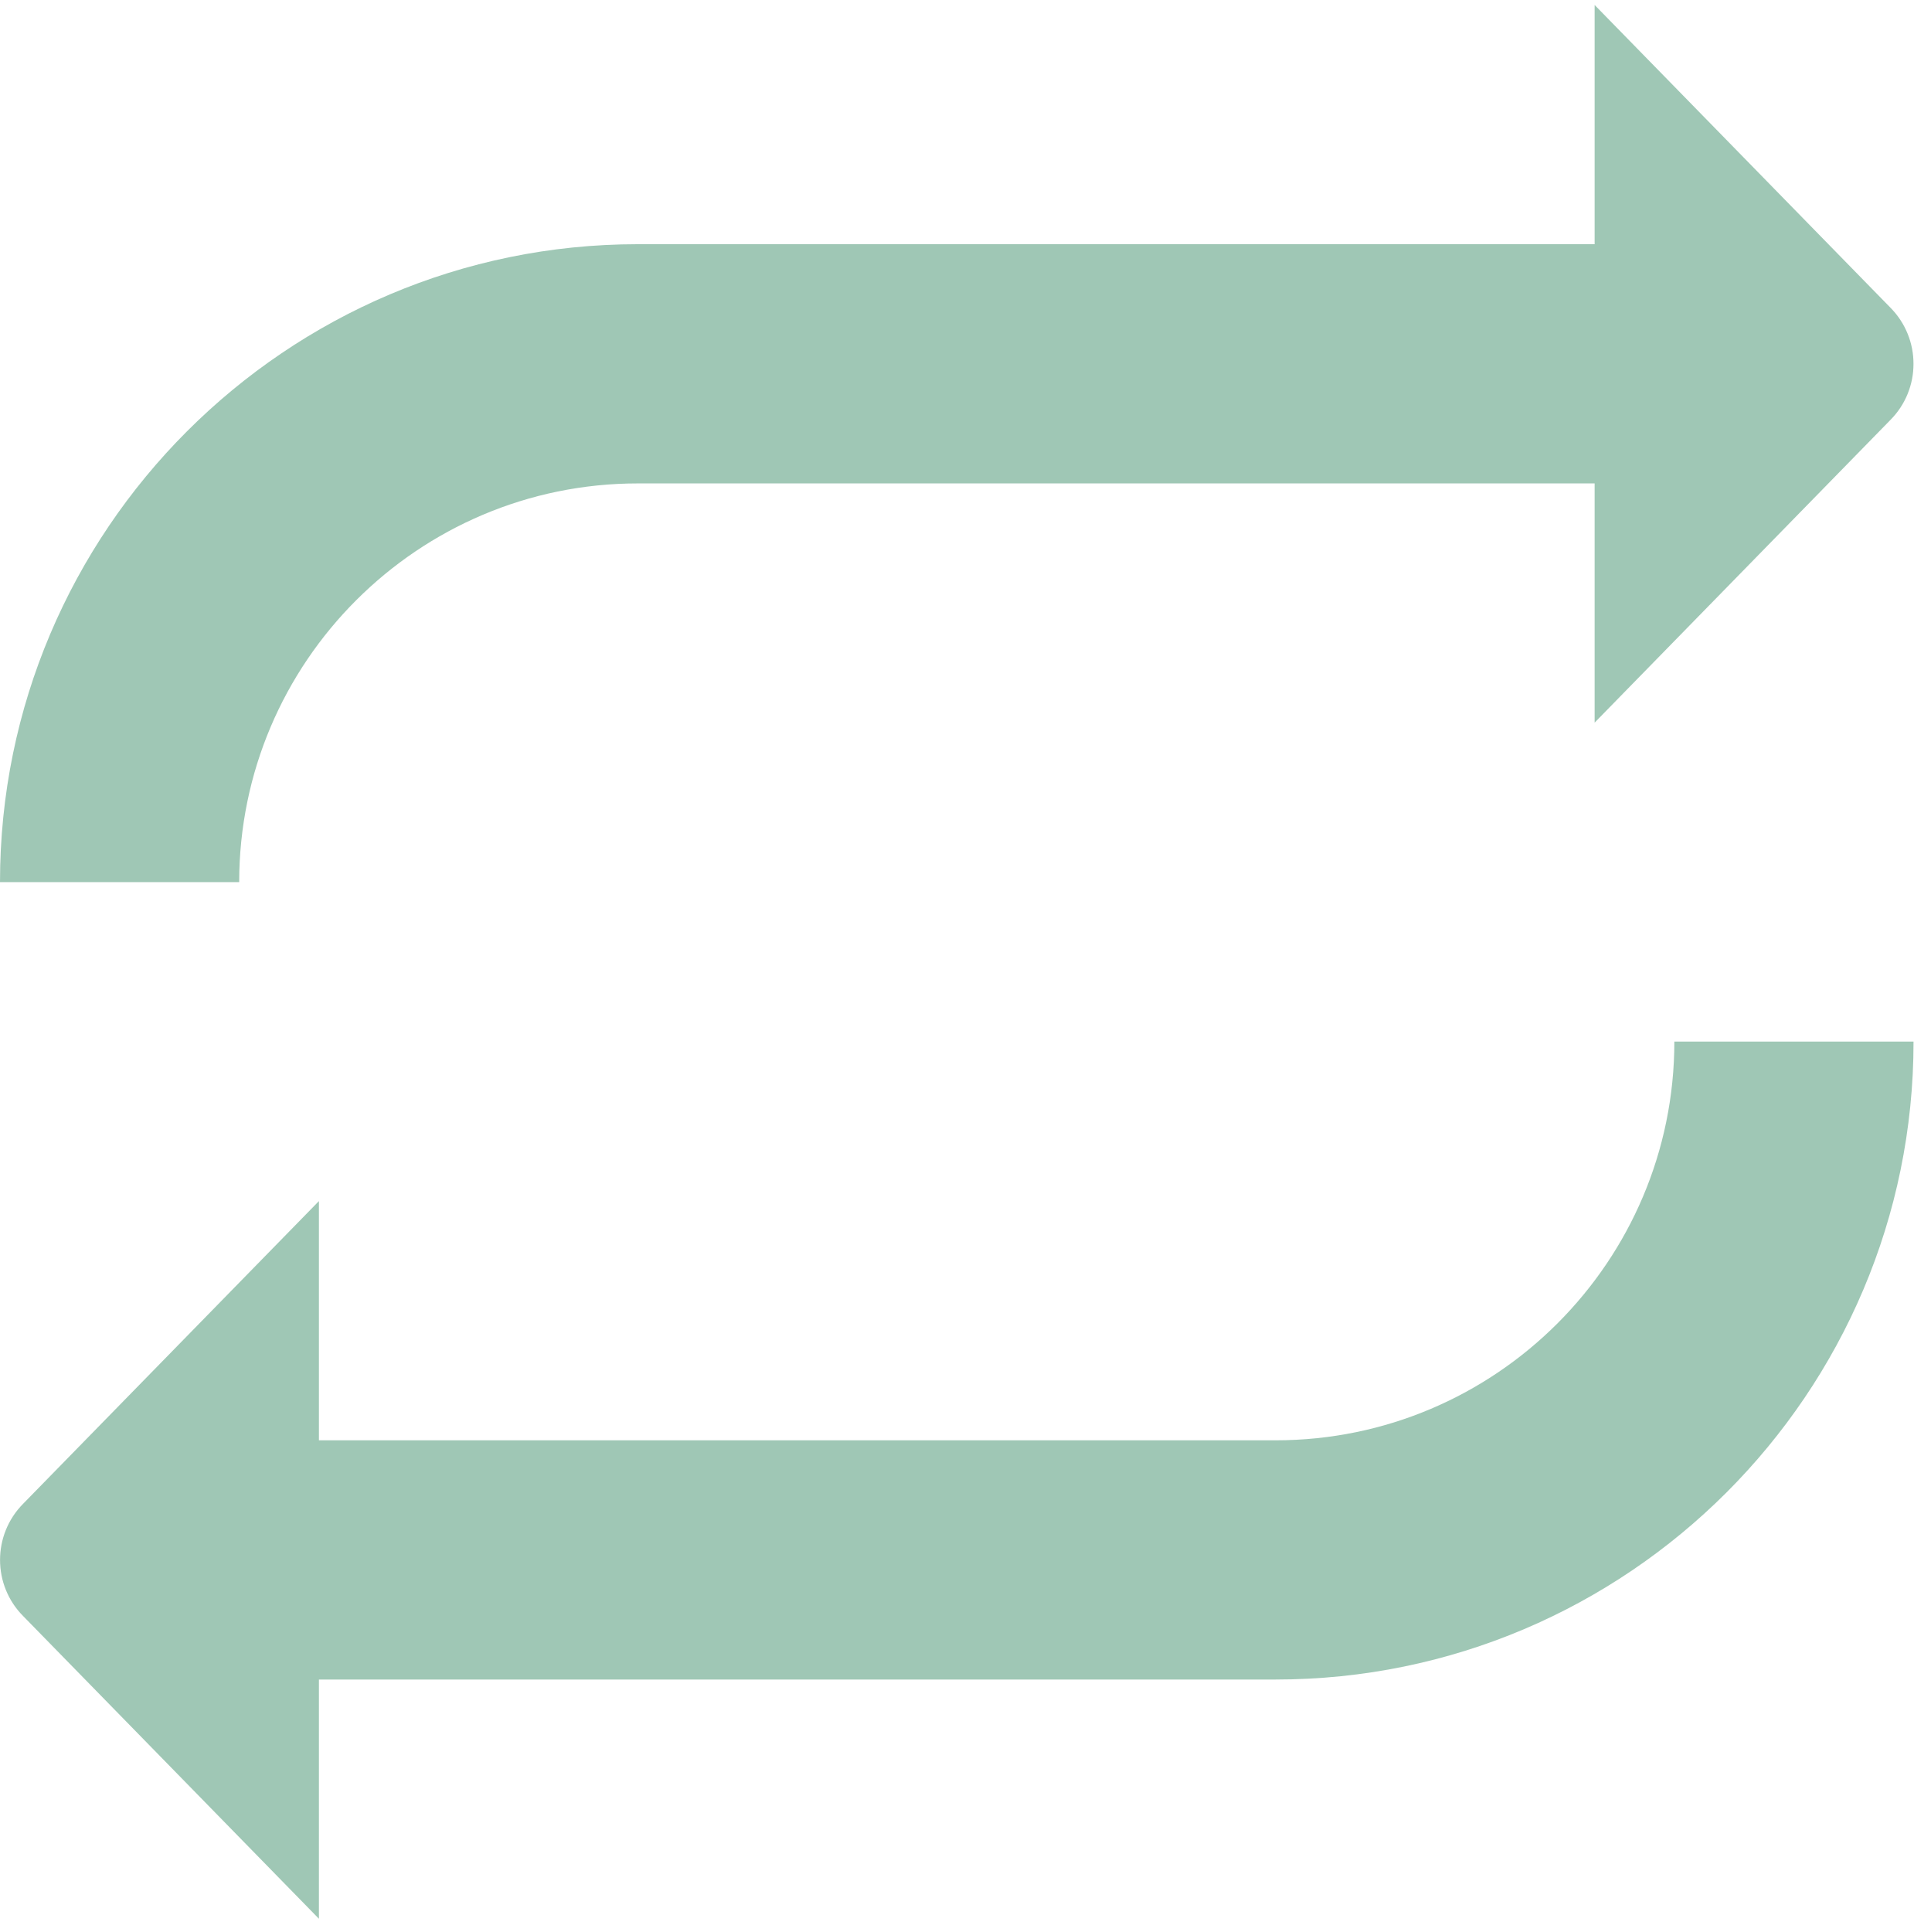
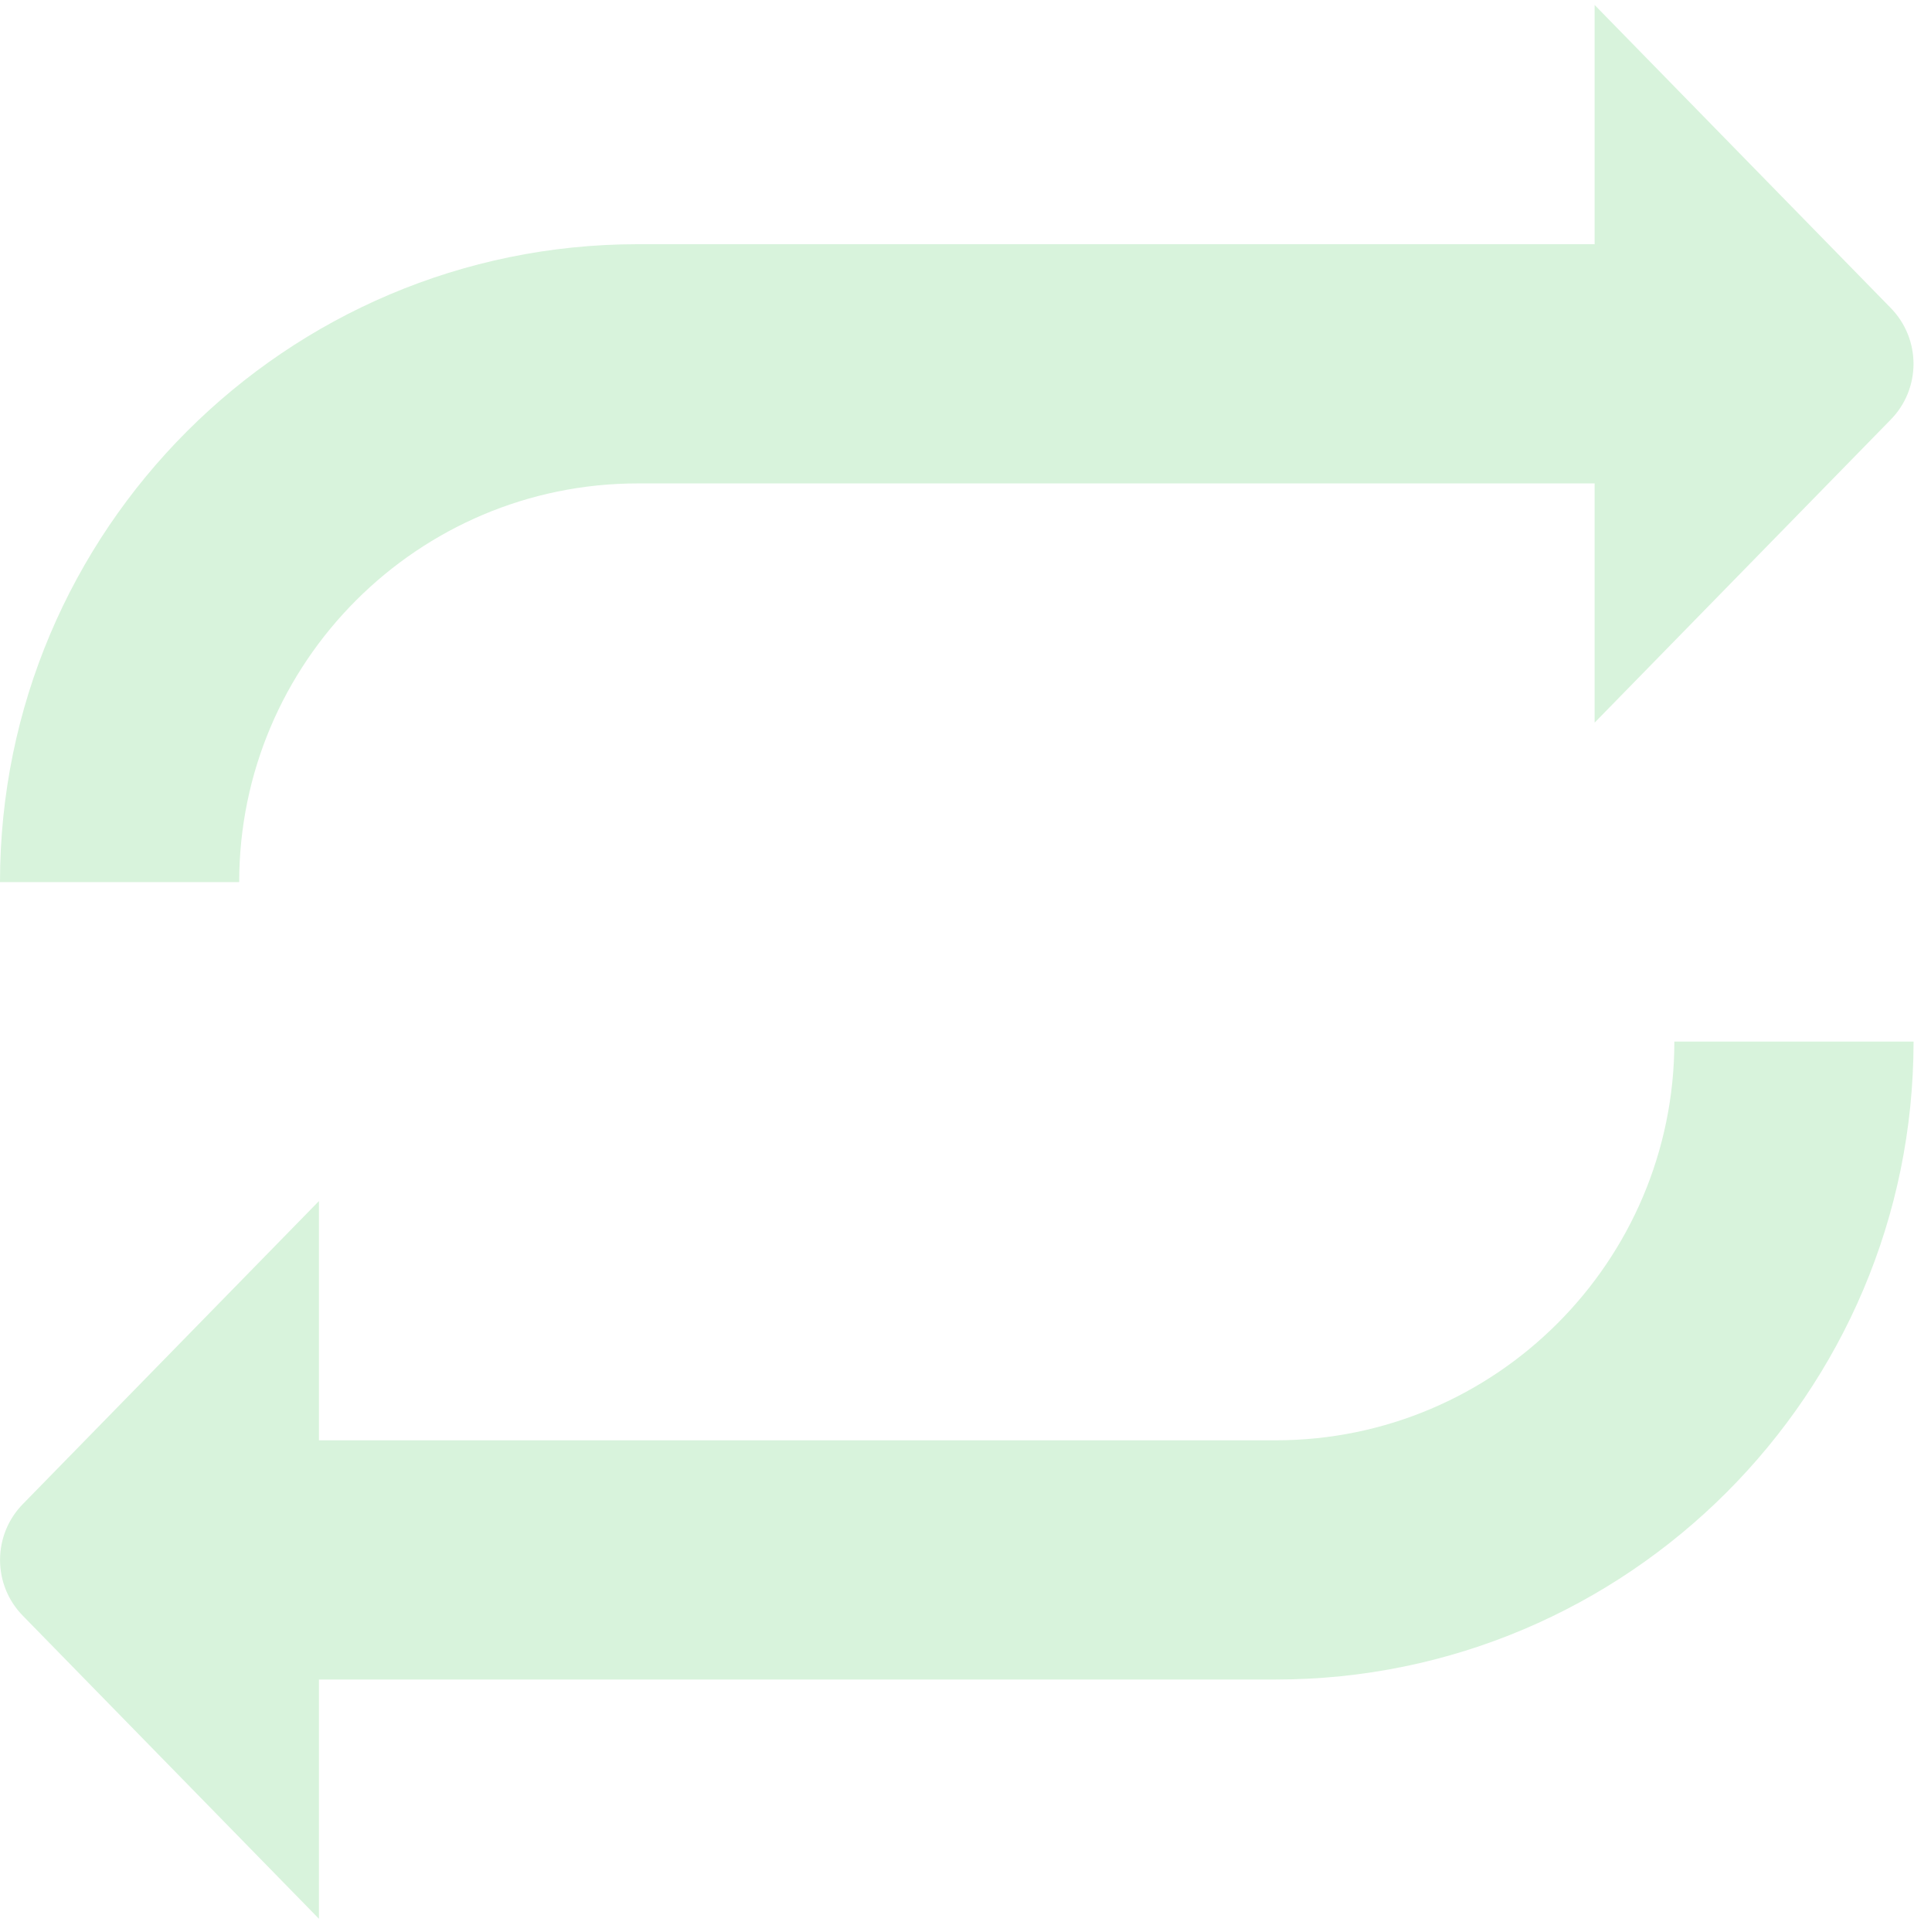
<svg xmlns="http://www.w3.org/2000/svg" width="105" height="106" viewBox="0 0 105 106" fill="none">
-   <path d="M13.125 48.398H0C0 29.1 15.702 13.398 35 13.398H87.5V0.273L103.718 16.867C105.424 18.578 105.424 21.347 103.718 23.053L87.5 39.648V26.523H35C22.938 26.523 13.125 36.336 13.125 48.398ZM70 79.023H17.5V65.898L1.282 82.492C-0.424 84.203 -0.424 86.972 1.282 88.678L17.5 105.273V92.148H70C89.298 92.148 105 76.446 105 57.148H91.875C91.875 69.21 82.062 79.023 70 79.023Z" fill="#40916C" fill-opacity="0.5" />
+   <path d="M13.125 48.398H0C0 29.1 15.702 13.398 35 13.398H87.5V0.273L103.718 16.867C105.424 18.578 105.424 21.347 103.718 23.053L87.5 39.648V26.523H35C22.938 26.523 13.125 36.336 13.125 48.398ZM70 79.023H17.5V65.898L1.282 82.492C-0.424 84.203 -0.424 86.972 1.282 88.678L17.5 105.273V92.148H70C89.298 92.148 105 76.446 105 57.148H91.875C91.875 69.21 82.062 79.023 70 79.023Z" fill="#D8F3DC" />
</svg>
